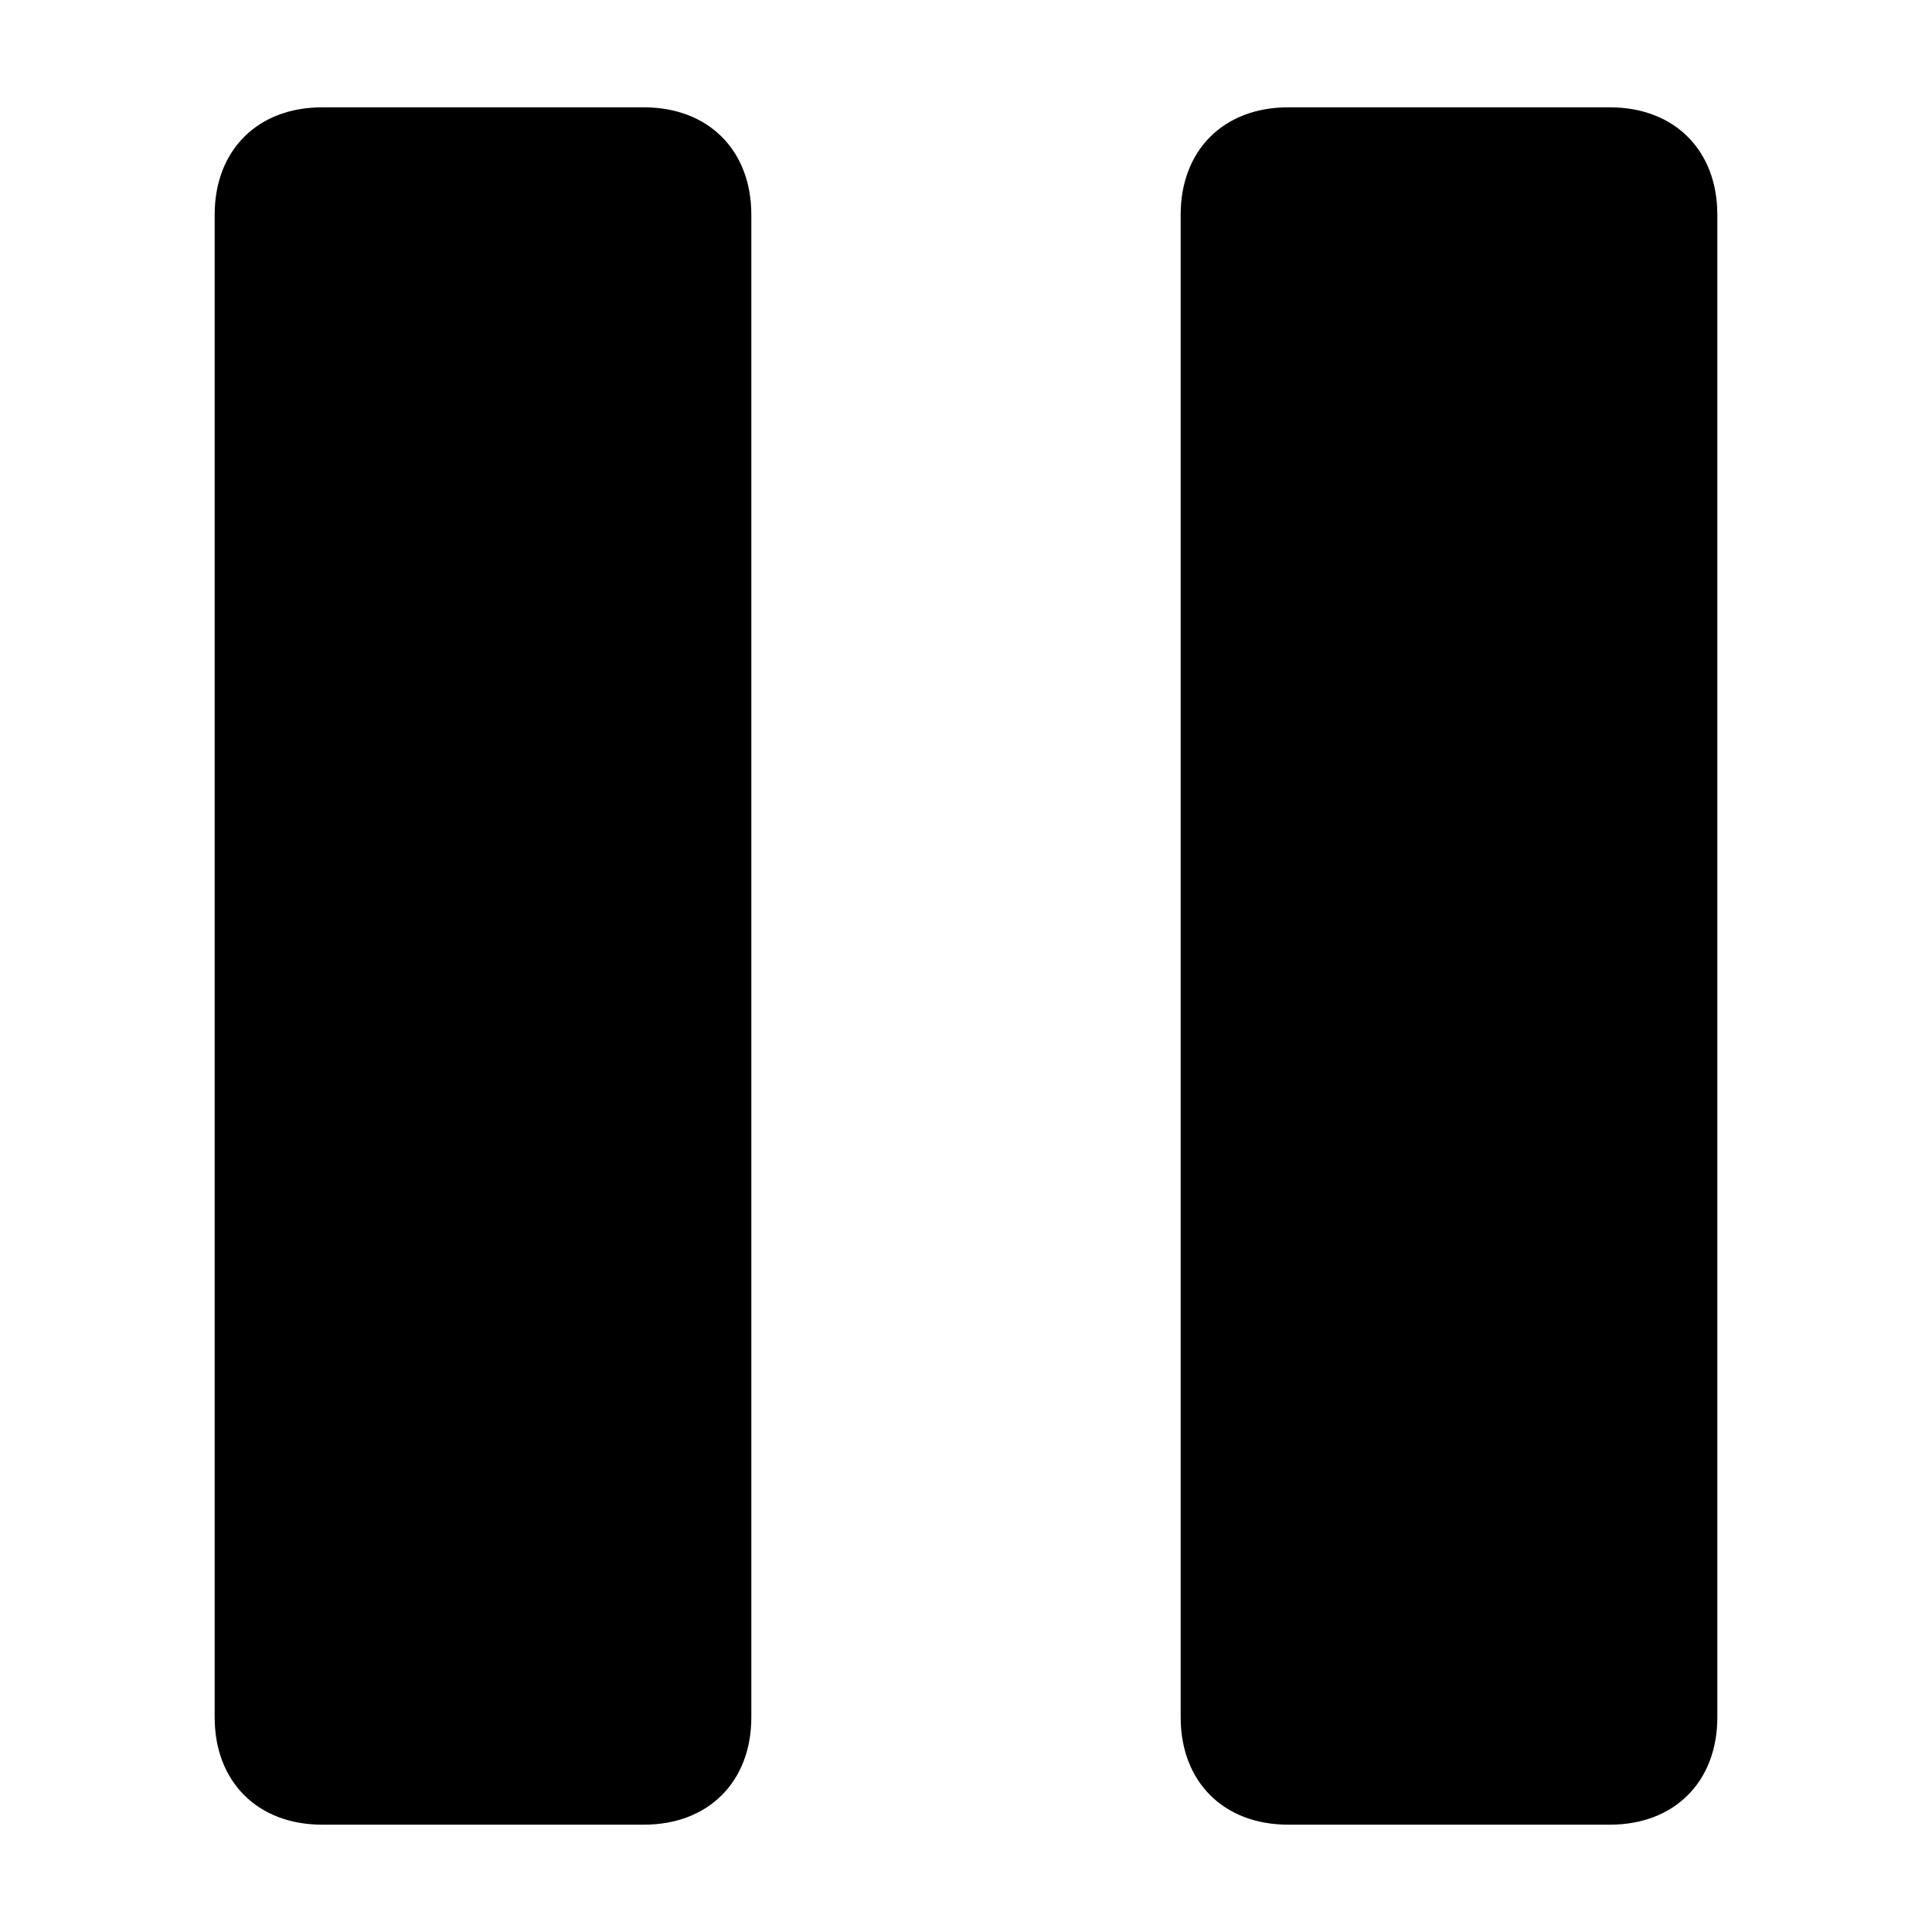
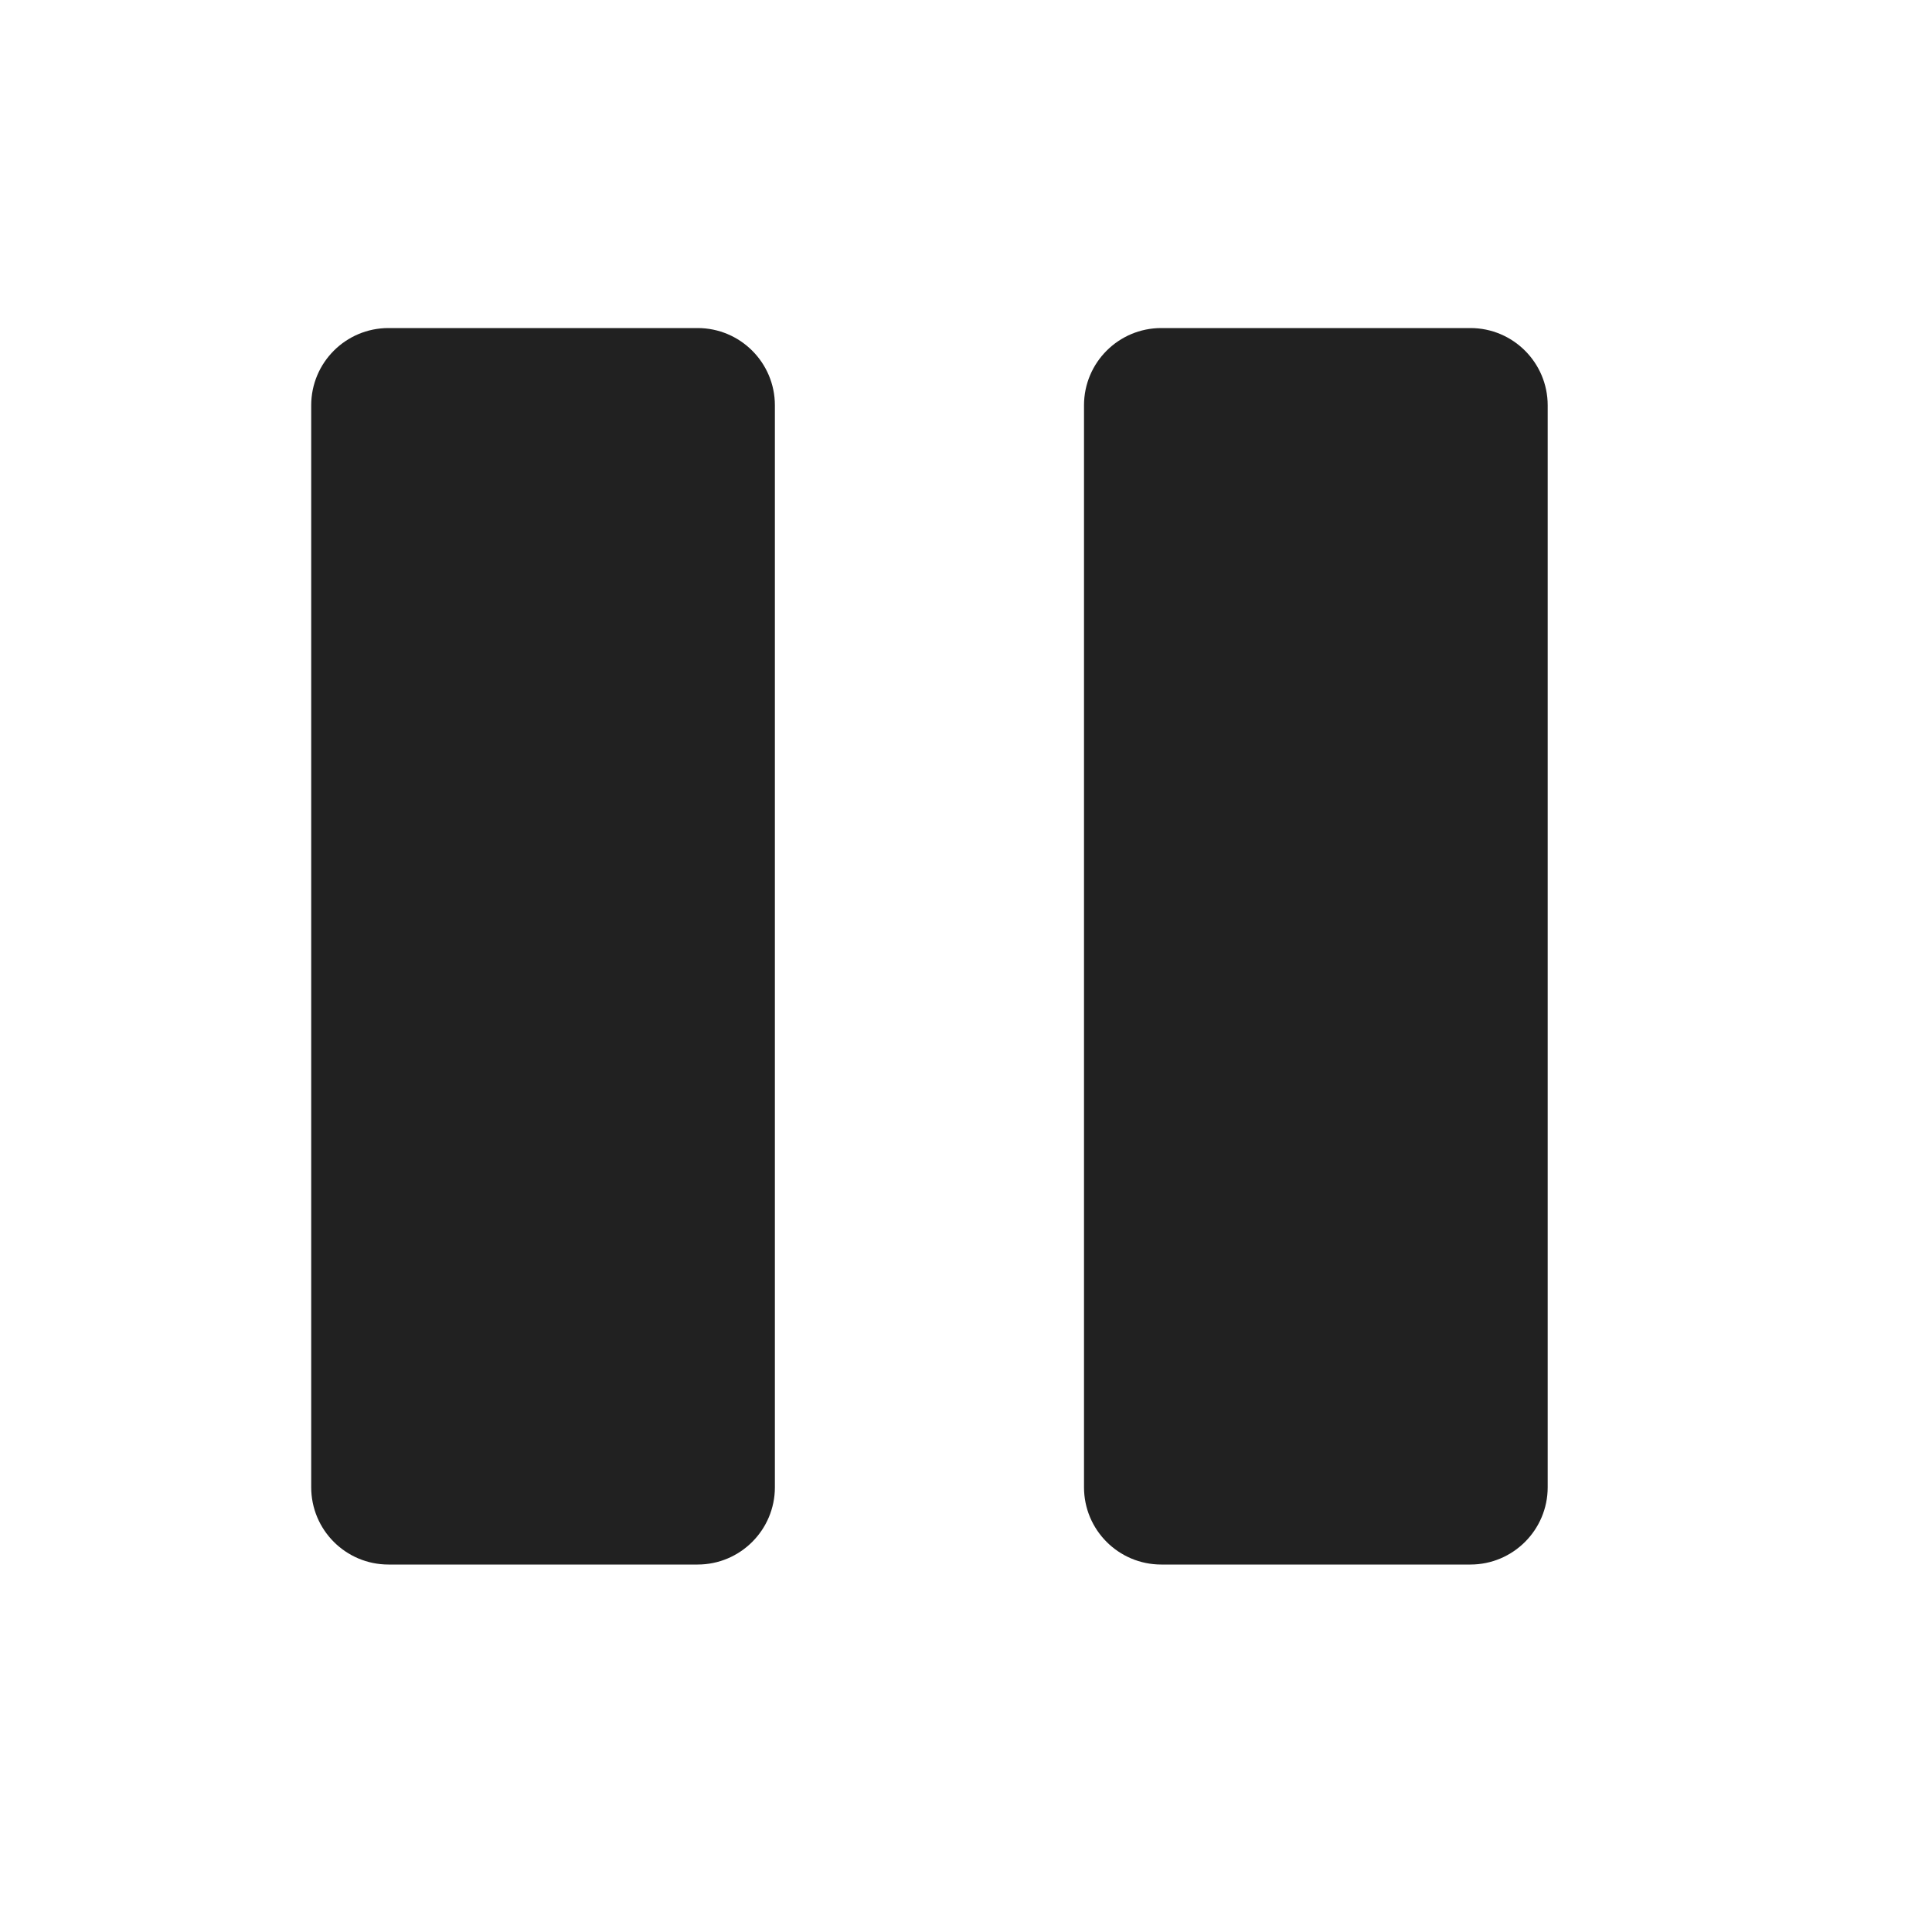
- <svg xmlns="http://www.w3.org/2000/svg" width="18px" height="18px" viewBox="0 0 18 18">
-   <path d="M6,1 L3,1 C2.4,1 2,1.4 2,2 L2,16 C2,16.6 2.4,17 3,17 L6,17 C6.6,17 7,16.6 7,16 L7,2 C7,1.4 6.6,1 6,1 L6,1 Z" />
-   <path d="M12,1 C11.4,1 11,1.4 11,2 L11,16 C11,16.6 11.4,17 12,17 L15,17 C15.6,17 16,16.6 16,16 L16,2 C16,1.4 15.6,1 15,1 L12,1 Z" />
+ <svg xmlns="http://www.w3.org/2000/svg" width="25" height="25" viewBox="0 0 25 25" fill="none">
+   <path d="M5.027 4.245C4.474 4.245 4.027 4.693 4.027 5.245V19.245C4.027 19.797 4.474 20.245 5.027 20.245H9.027C9.579 20.245 10.027 19.797 10.027 19.245V5.245C10.027 4.693 9.579 4.245 9.027 4.245H5.027Z" fill="#212121" />
+   <path d="M15.027 4.245C14.474 4.245 14.027 4.693 14.027 5.245V19.245C14.027 19.797 14.474 20.245 15.027 20.245H19.027C19.579 20.245 20.027 19.797 20.027 19.245V5.245C20.027 4.693 19.579 4.245 19.027 4.245H15.027Z" fill="#212121" />
</svg>
